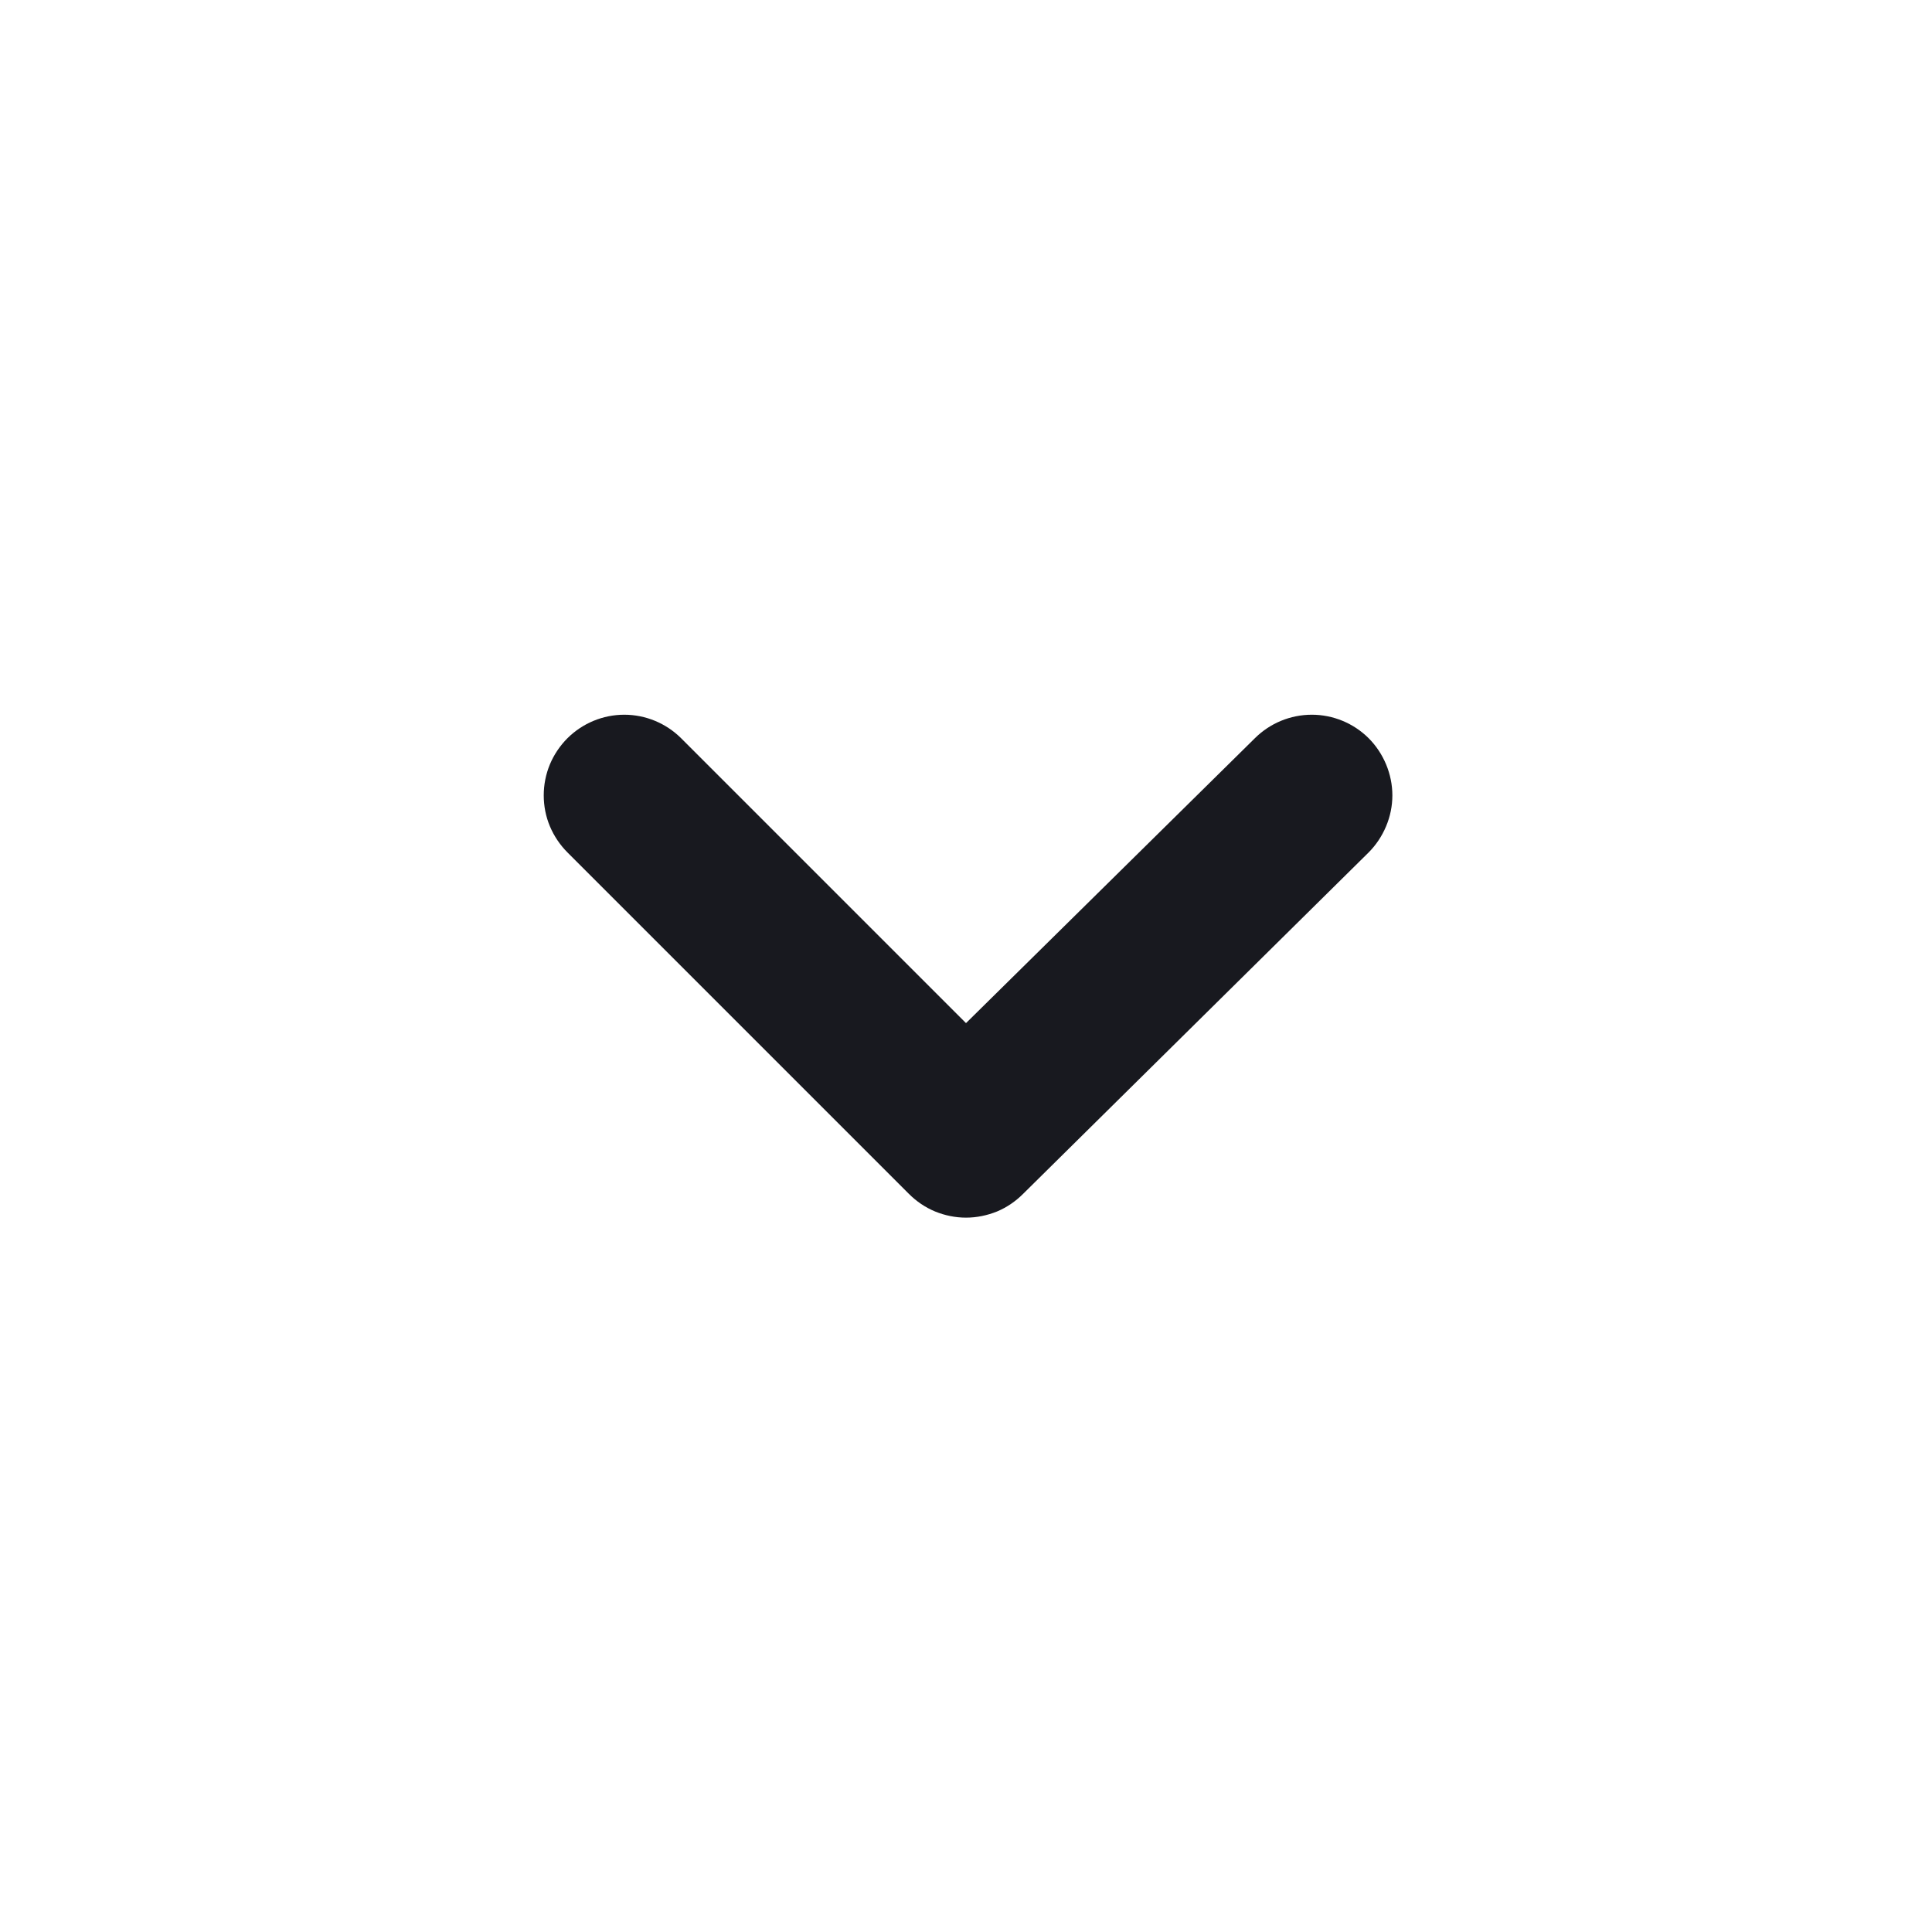
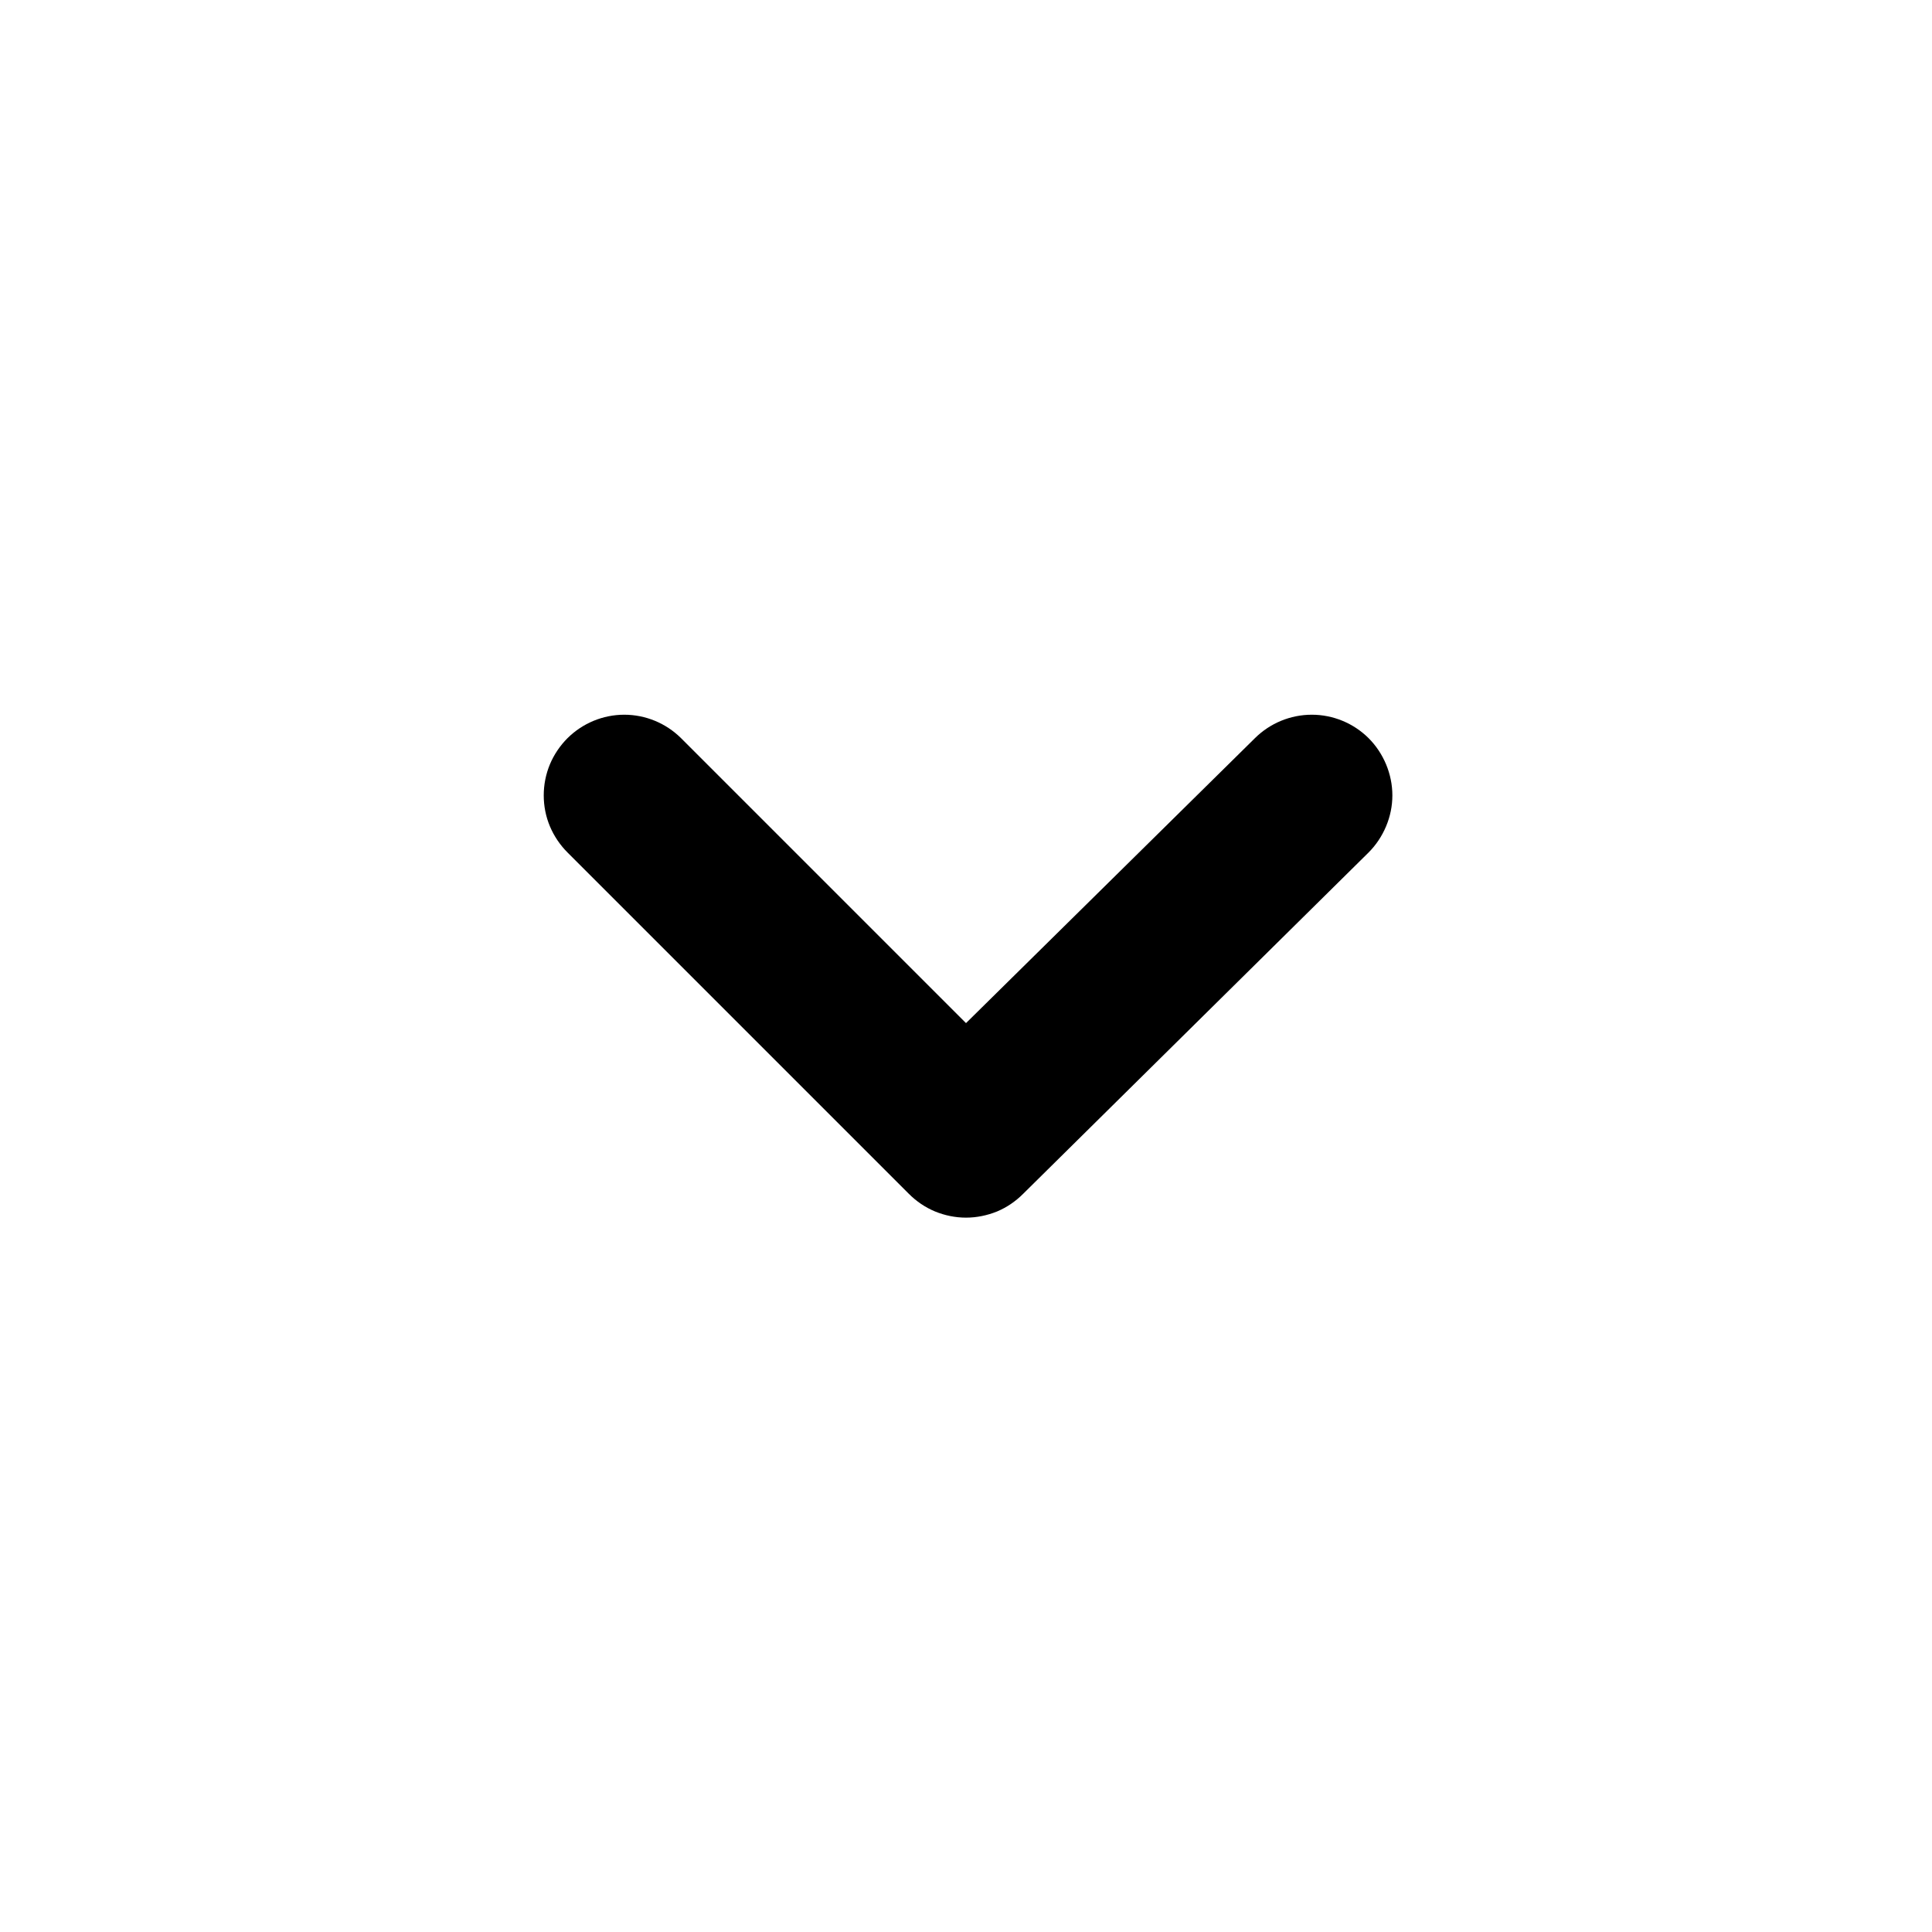
- <svg xmlns="http://www.w3.org/2000/svg" width="16" height="16" viewBox="0 0 16 16" fill="none">
-   <path d="M11.334 6.113C11.209 5.989 11.04 5.919 10.864 5.919C10.687 5.919 10.518 5.989 10.393 6.113L8 8.473L5.64 6.113C5.515 5.989 5.346 5.919 5.17 5.919C4.994 5.919 4.825 5.989 4.7 6.113C4.638 6.175 4.588 6.249 4.554 6.33C4.52 6.412 4.503 6.499 4.503 6.587C4.503 6.675 4.52 6.762 4.554 6.843C4.588 6.924 4.638 6.998 4.7 7.06L7.527 9.887C7.589 9.949 7.662 9.999 7.744 10.033C7.825 10.066 7.912 10.084 8 10.084C8.088 10.084 8.175 10.066 8.257 10.033C8.338 9.999 8.411 9.949 8.473 9.887L11.334 7.06C11.396 6.998 11.445 6.924 11.479 6.843C11.513 6.762 11.531 6.675 11.531 6.587C11.531 6.499 11.513 6.412 11.479 6.33C11.445 6.249 11.396 6.175 11.334 6.113Z" fill="#18191F" />
+ <svg xmlns="http://www.w3.org/2000/svg" width="16" height="16" viewBox="0 0 16 16" fill="current">
+   <path d="M11.334 6.113C11.209 5.989 11.04 5.919 10.864 5.919C10.687 5.919 10.518 5.989 10.393 6.113L8 8.473L5.64 6.113C5.515 5.989 5.346 5.919 5.17 5.919C4.994 5.919 4.825 5.989 4.7 6.113C4.638 6.175 4.588 6.249 4.554 6.33C4.52 6.412 4.503 6.499 4.503 6.587C4.503 6.675 4.52 6.762 4.554 6.843C4.588 6.924 4.638 6.998 4.7 7.06L7.527 9.887C7.589 9.949 7.662 9.999 7.744 10.033C7.825 10.066 7.912 10.084 8 10.084C8.088 10.084 8.175 10.066 8.257 10.033C8.338 9.999 8.411 9.949 8.473 9.887L11.334 7.06C11.396 6.998 11.445 6.924 11.479 6.843C11.513 6.762 11.531 6.675 11.531 6.587C11.531 6.499 11.513 6.412 11.479 6.33C11.445 6.249 11.396 6.175 11.334 6.113Z" fill="current" />
</svg>
